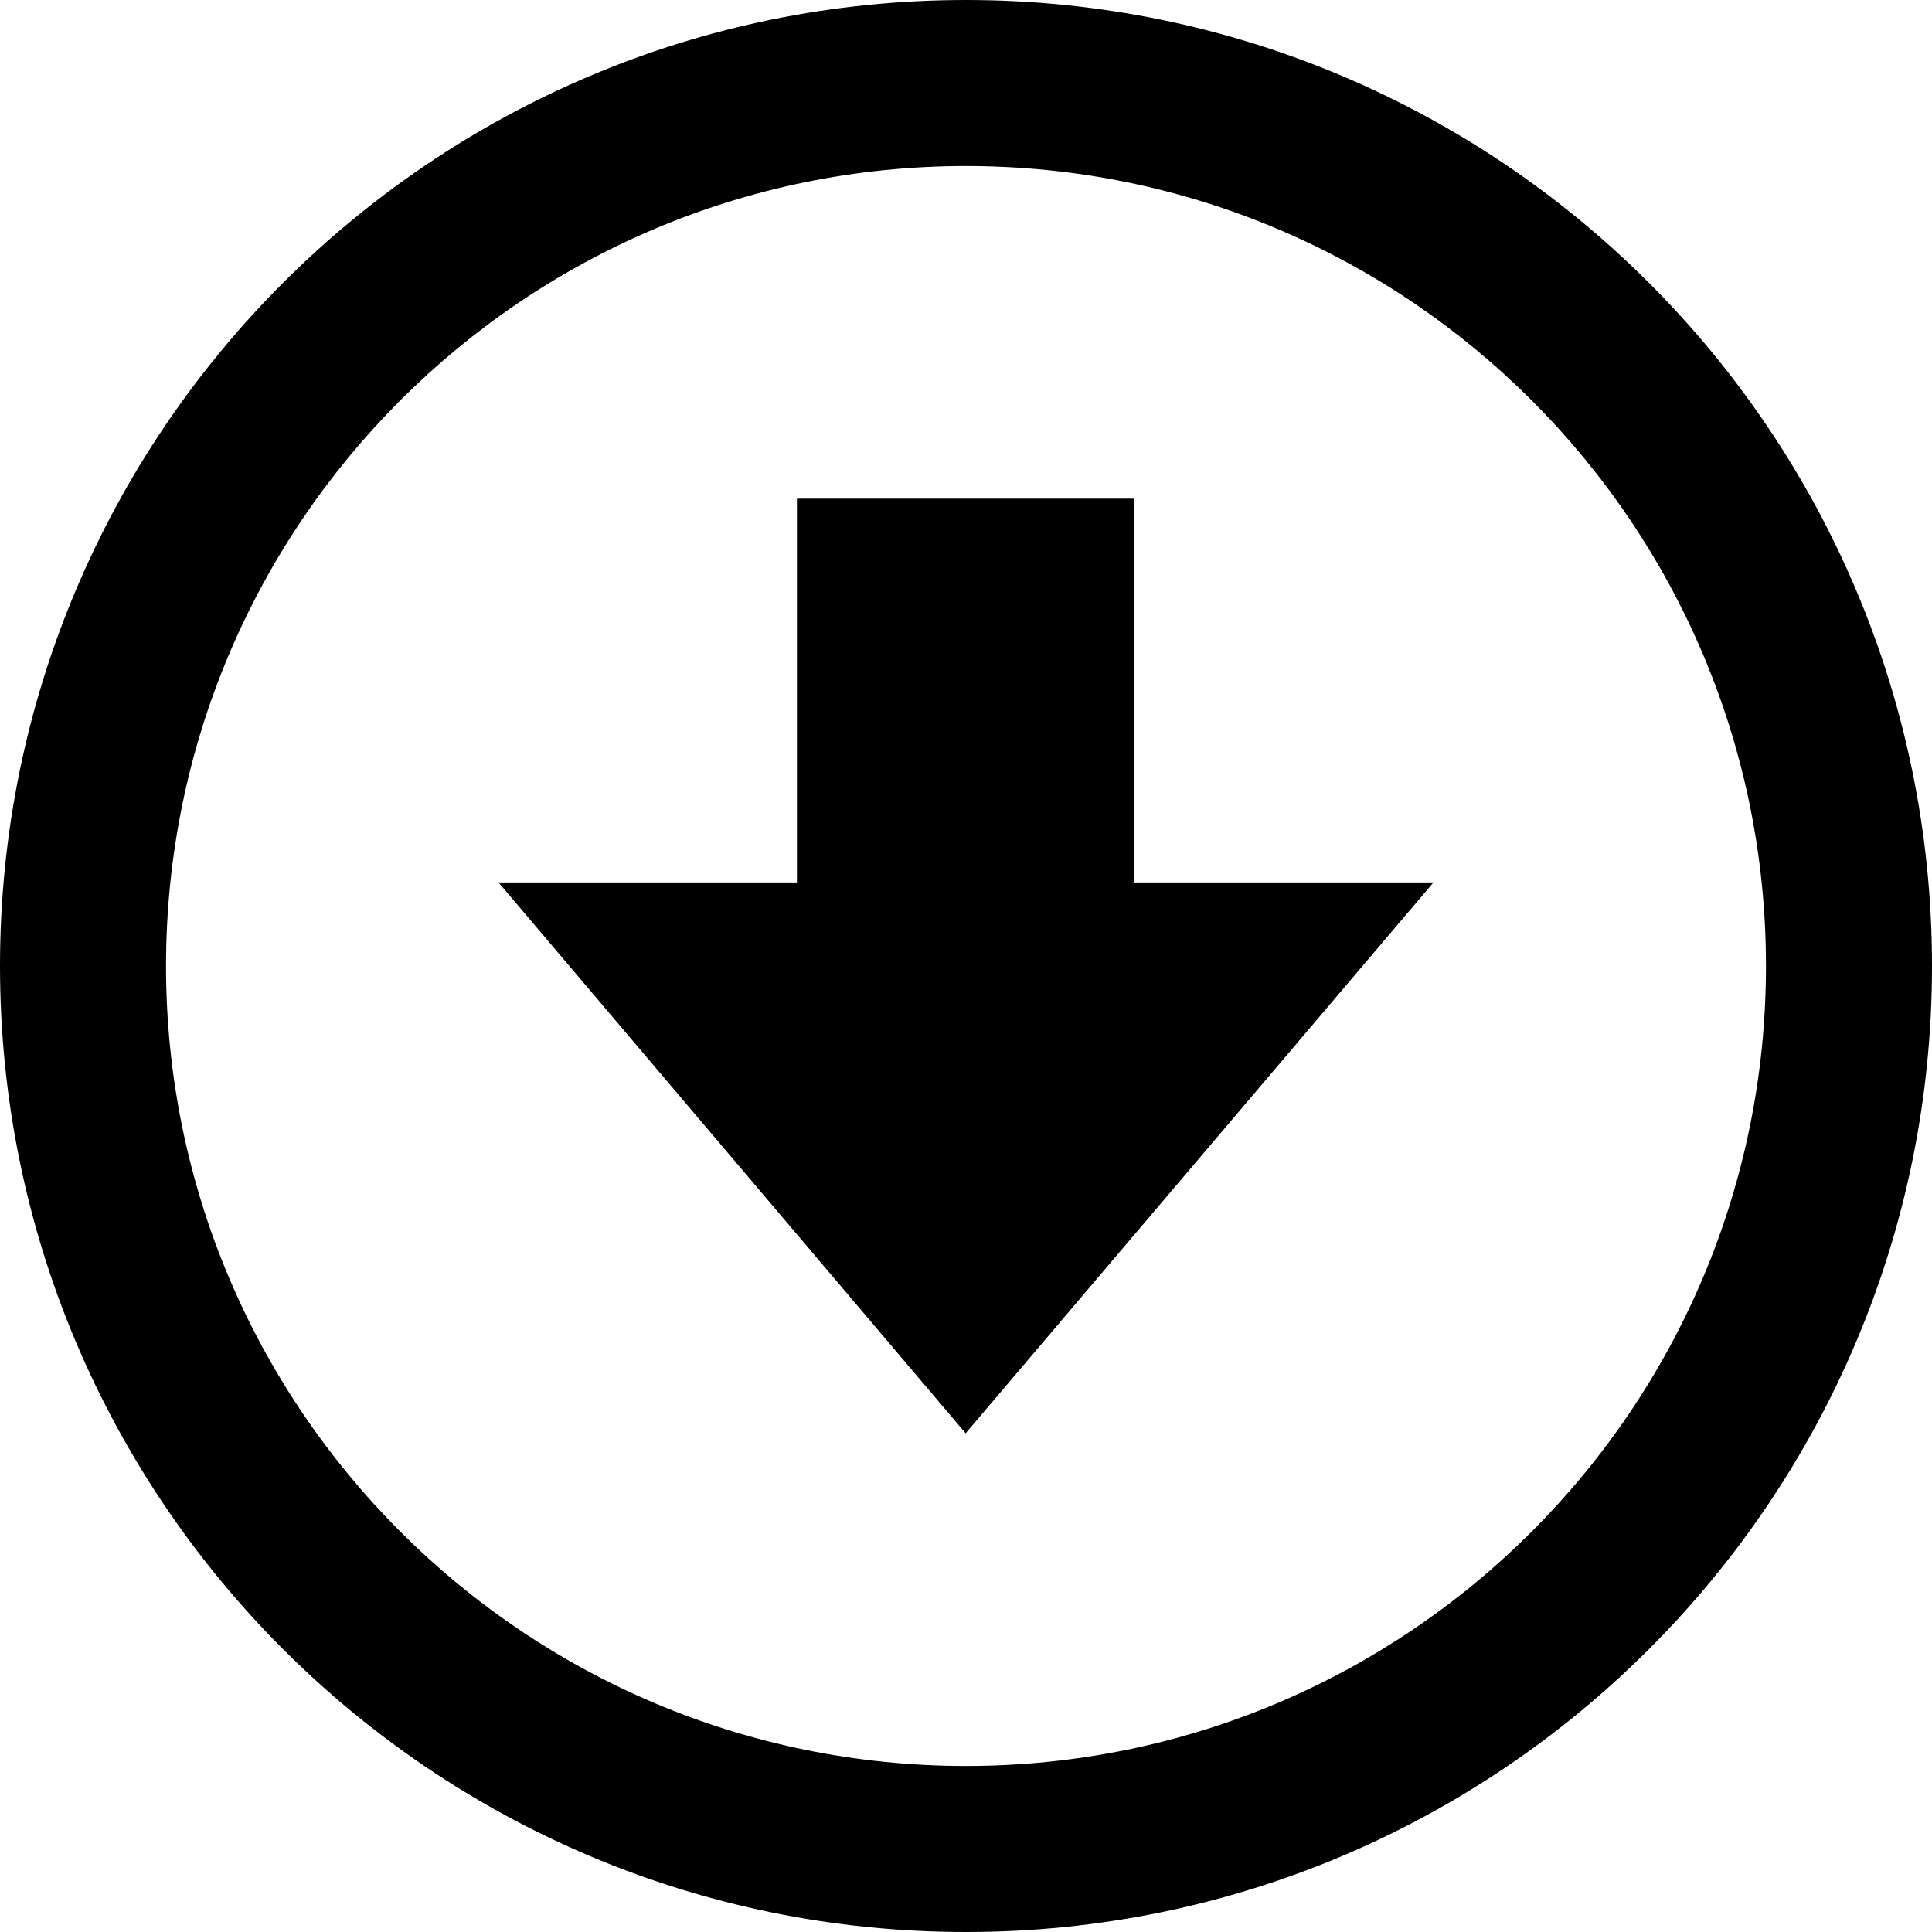
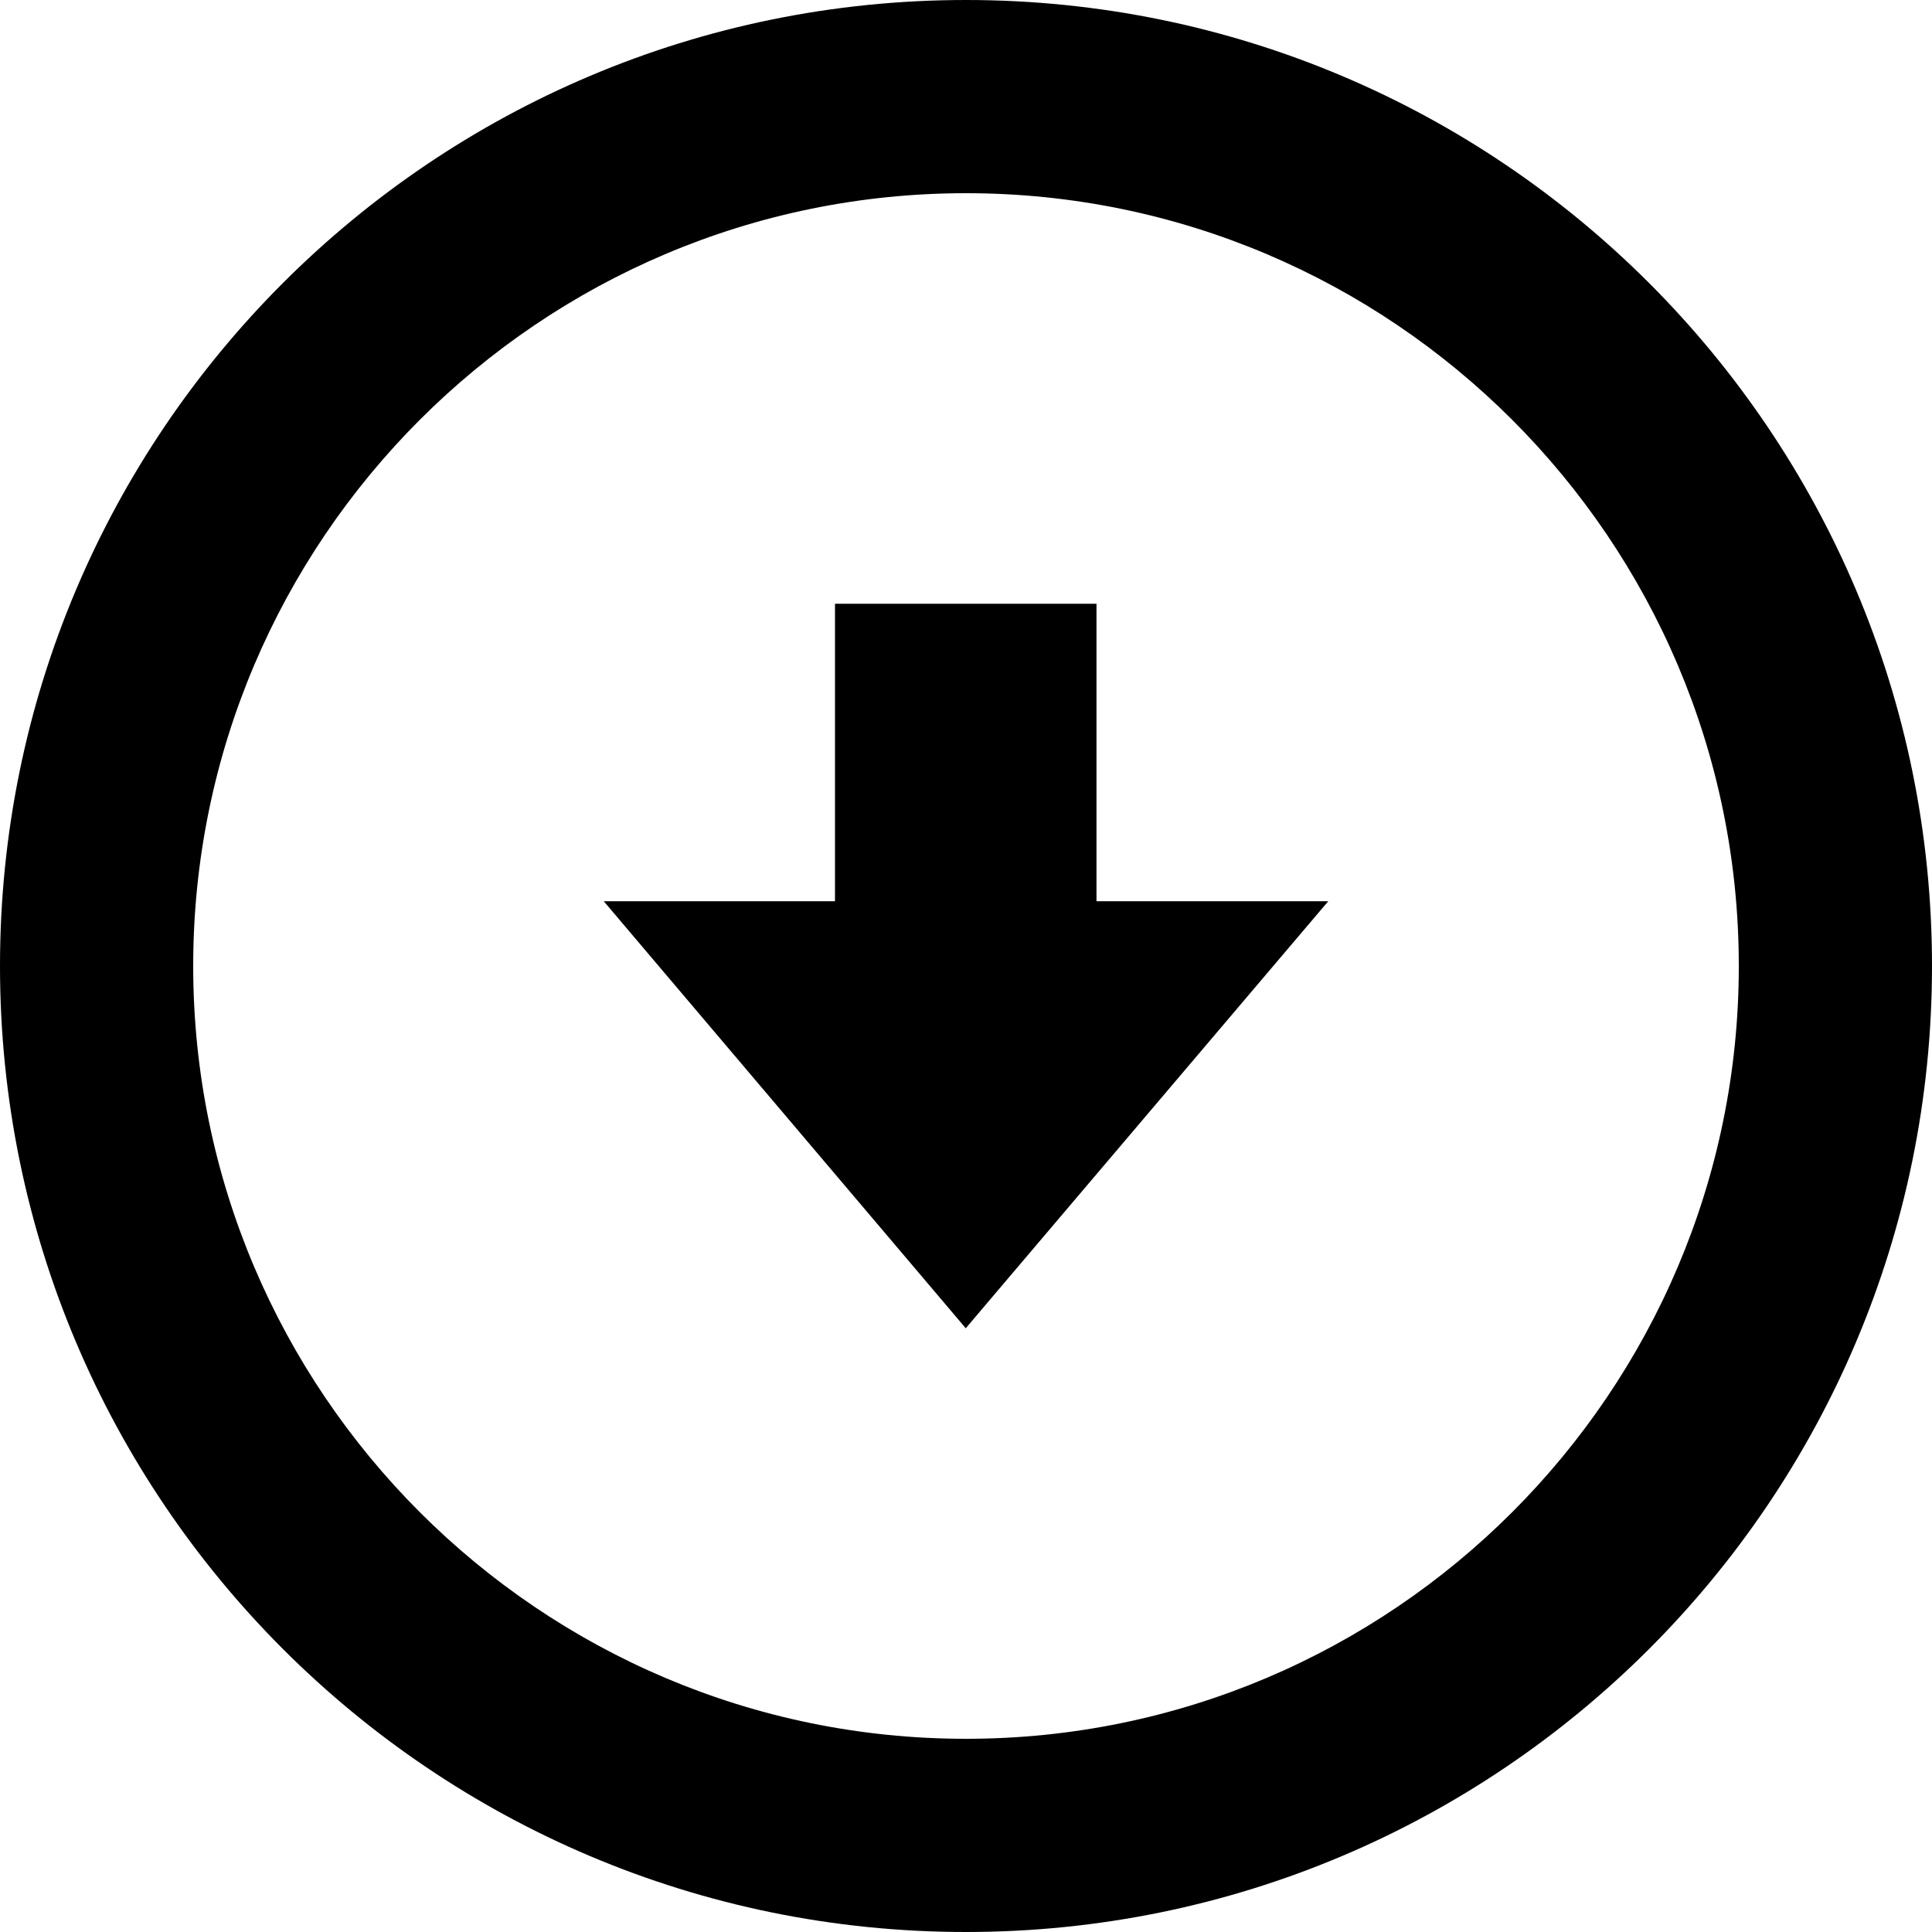
<svg xmlns="http://www.w3.org/2000/svg" viewBox="0 0 128 128" fill="none">
-   <path d="M75.156 33.039V58.465H94.972L63.977 94.961L33.028 58.465H52.799V33.039H75.156Z" fill="currentColor" />
-   <path fill-rule="evenodd" clip-rule="evenodd" d="M64 0C99.346 0 128 28.654 128 64C128 99.346 99.346 128 64 128C28.654 128 0 99.346 0 64C0 28.654 28.654 0 64 0ZM64 11C34.729 11 11 34.729 11 64C11 93.271 34.729 117 64 117C93.271 117 117 93.271 117 64C117 34.729 93.271 11 64 11Z" fill="currentColor" />
+   <g clip-path="url(#clip0_176_40)">
+     <path fill-rule="evenodd" clip-rule="evenodd" d="M64 0C99.341 0 128 28.659 128 64C128 99.341 99.341 128 64 128C28.659 128 0 99.341 0 64C0 28.659 28.659 0 64 0ZM64 12.8C35.77 12.8 12.8 35.77 12.8 64C12.8 92.23 35.77 115.2 64 115.2C92.23 115.2 115.2 92.23 115.2 64C115.2 35.77 92.23 12.8 64 12.8Z" fill="currentColor" />
+     <path d="M72.645 40V59.709H88L63.983 88L40 59.709H55.32V40H72.645Z" fill="currentColor" />
+   </g>
+   <defs>
+     <clipPath id="clip0_176_40">
+       <rect width="128" height="128" fill="currentColor" />
+     </clipPath>
+   </defs>
</svg>
